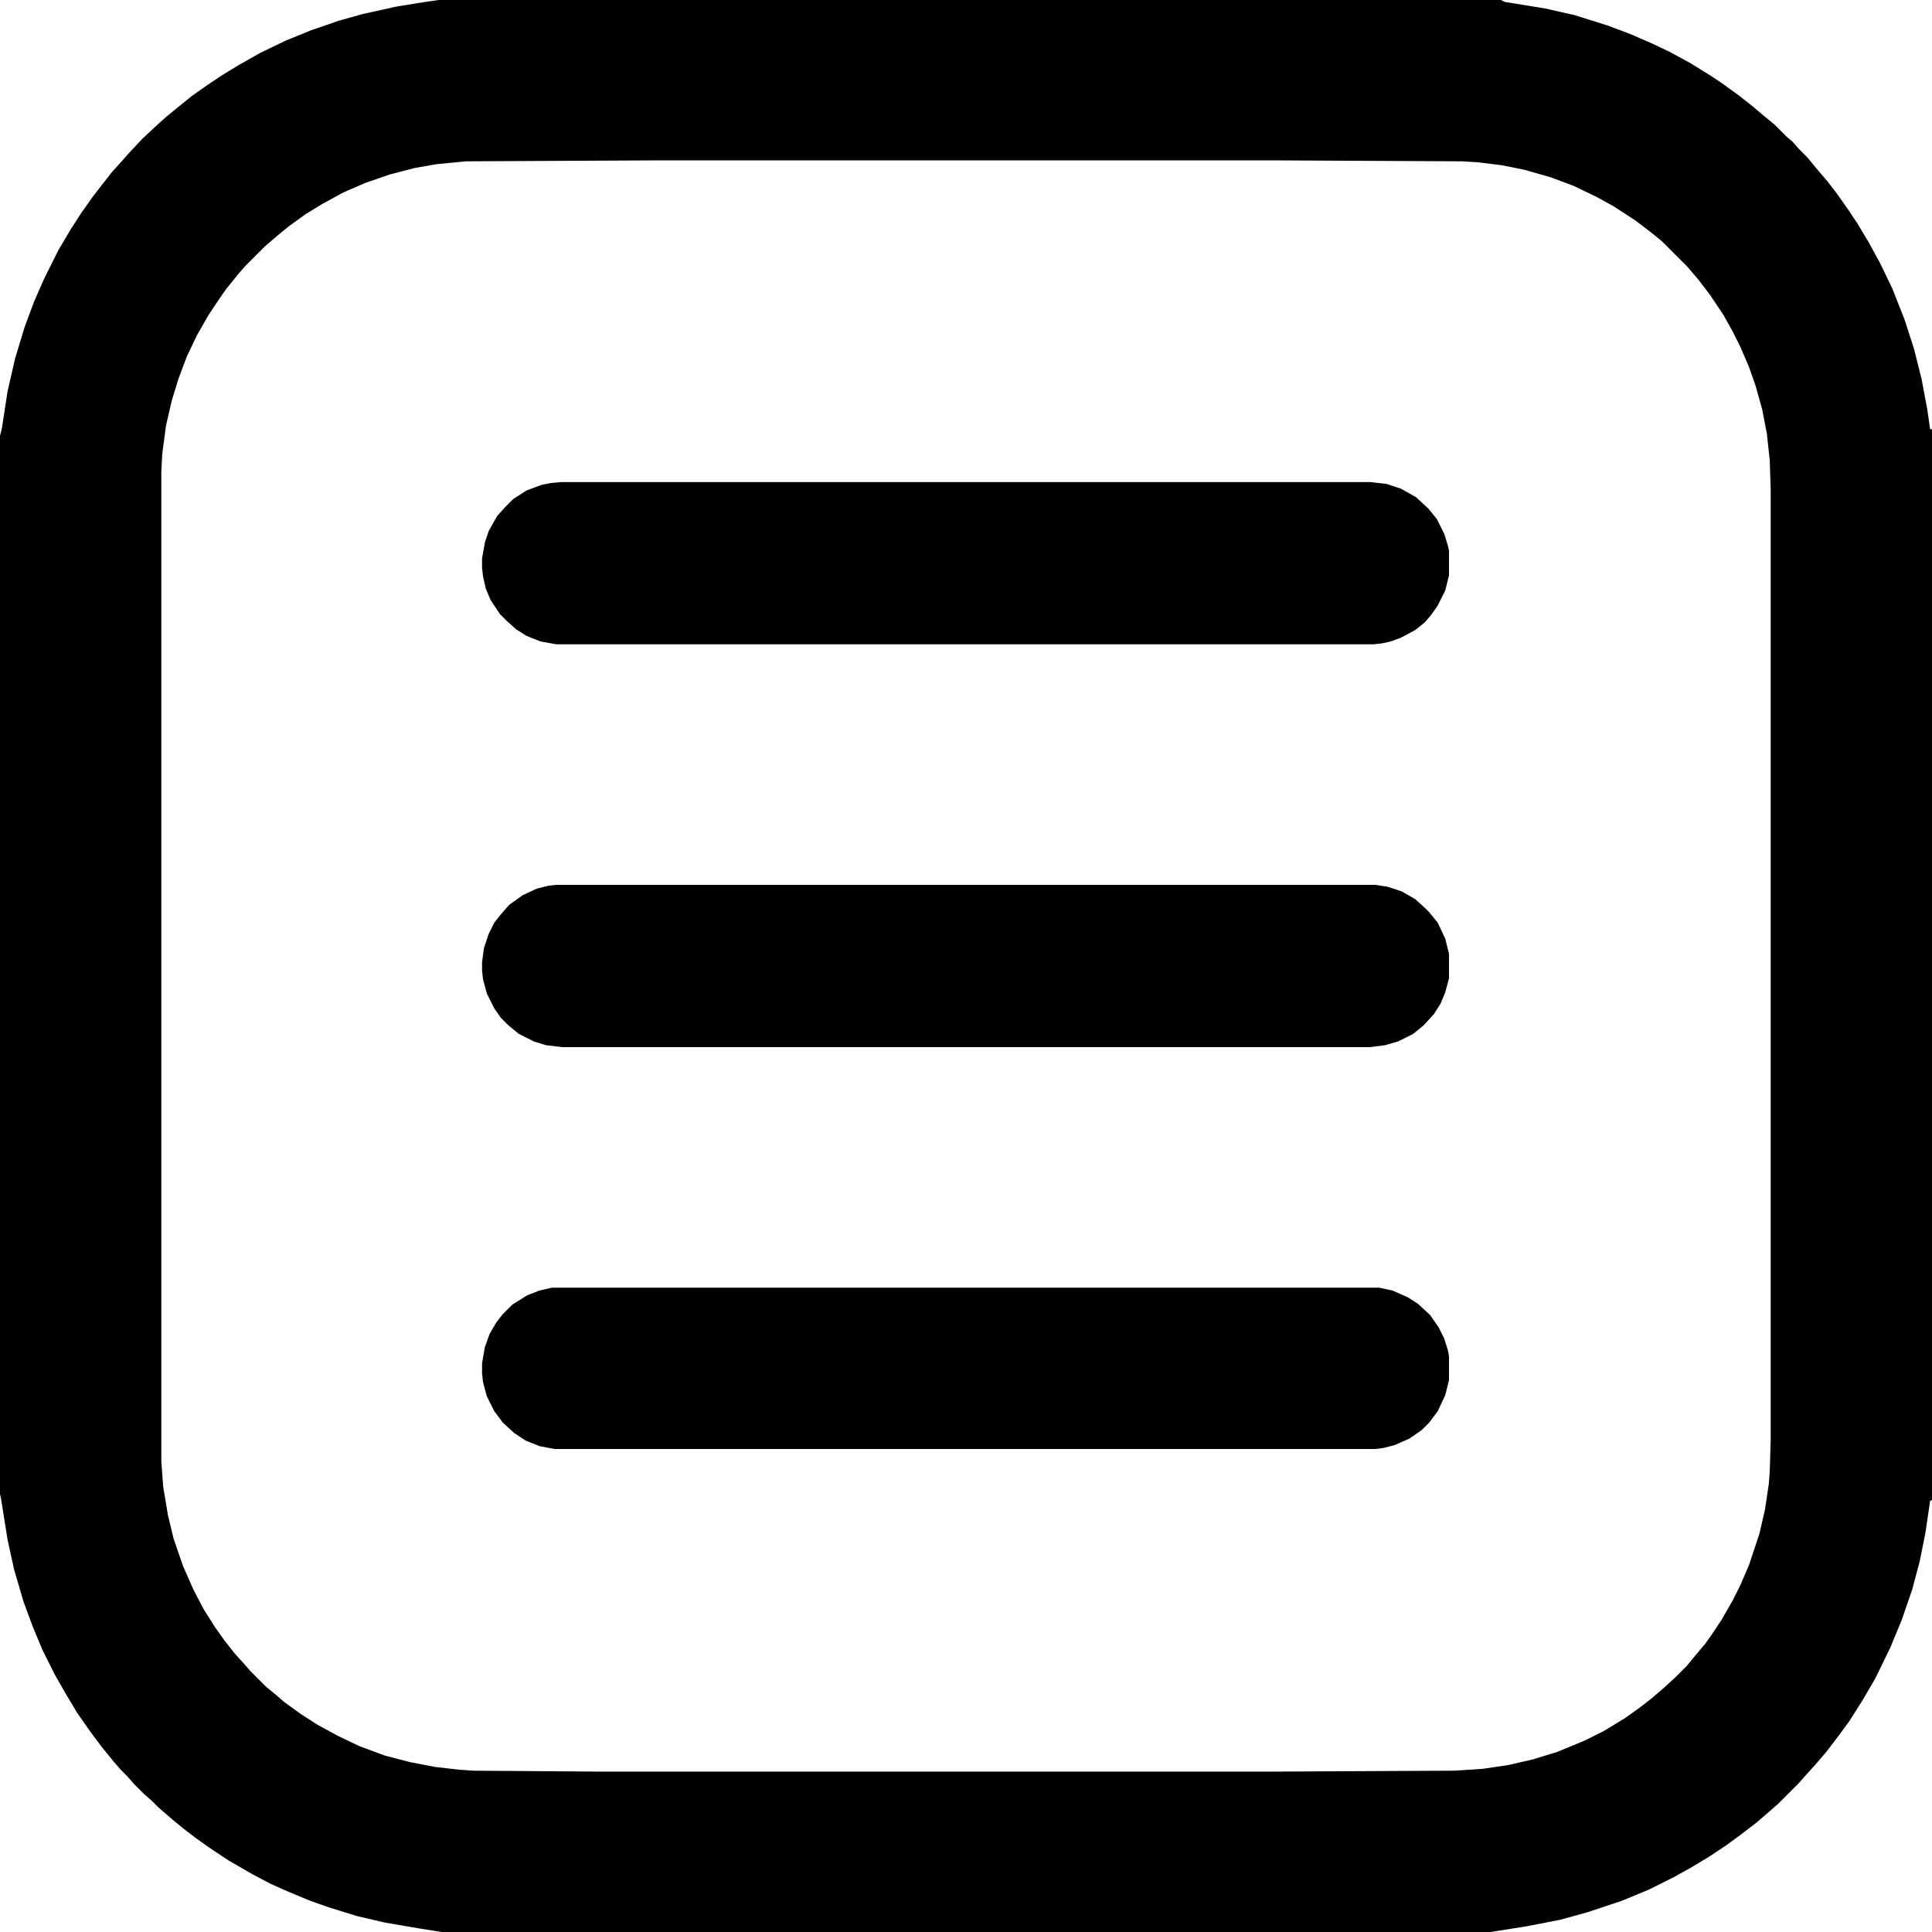
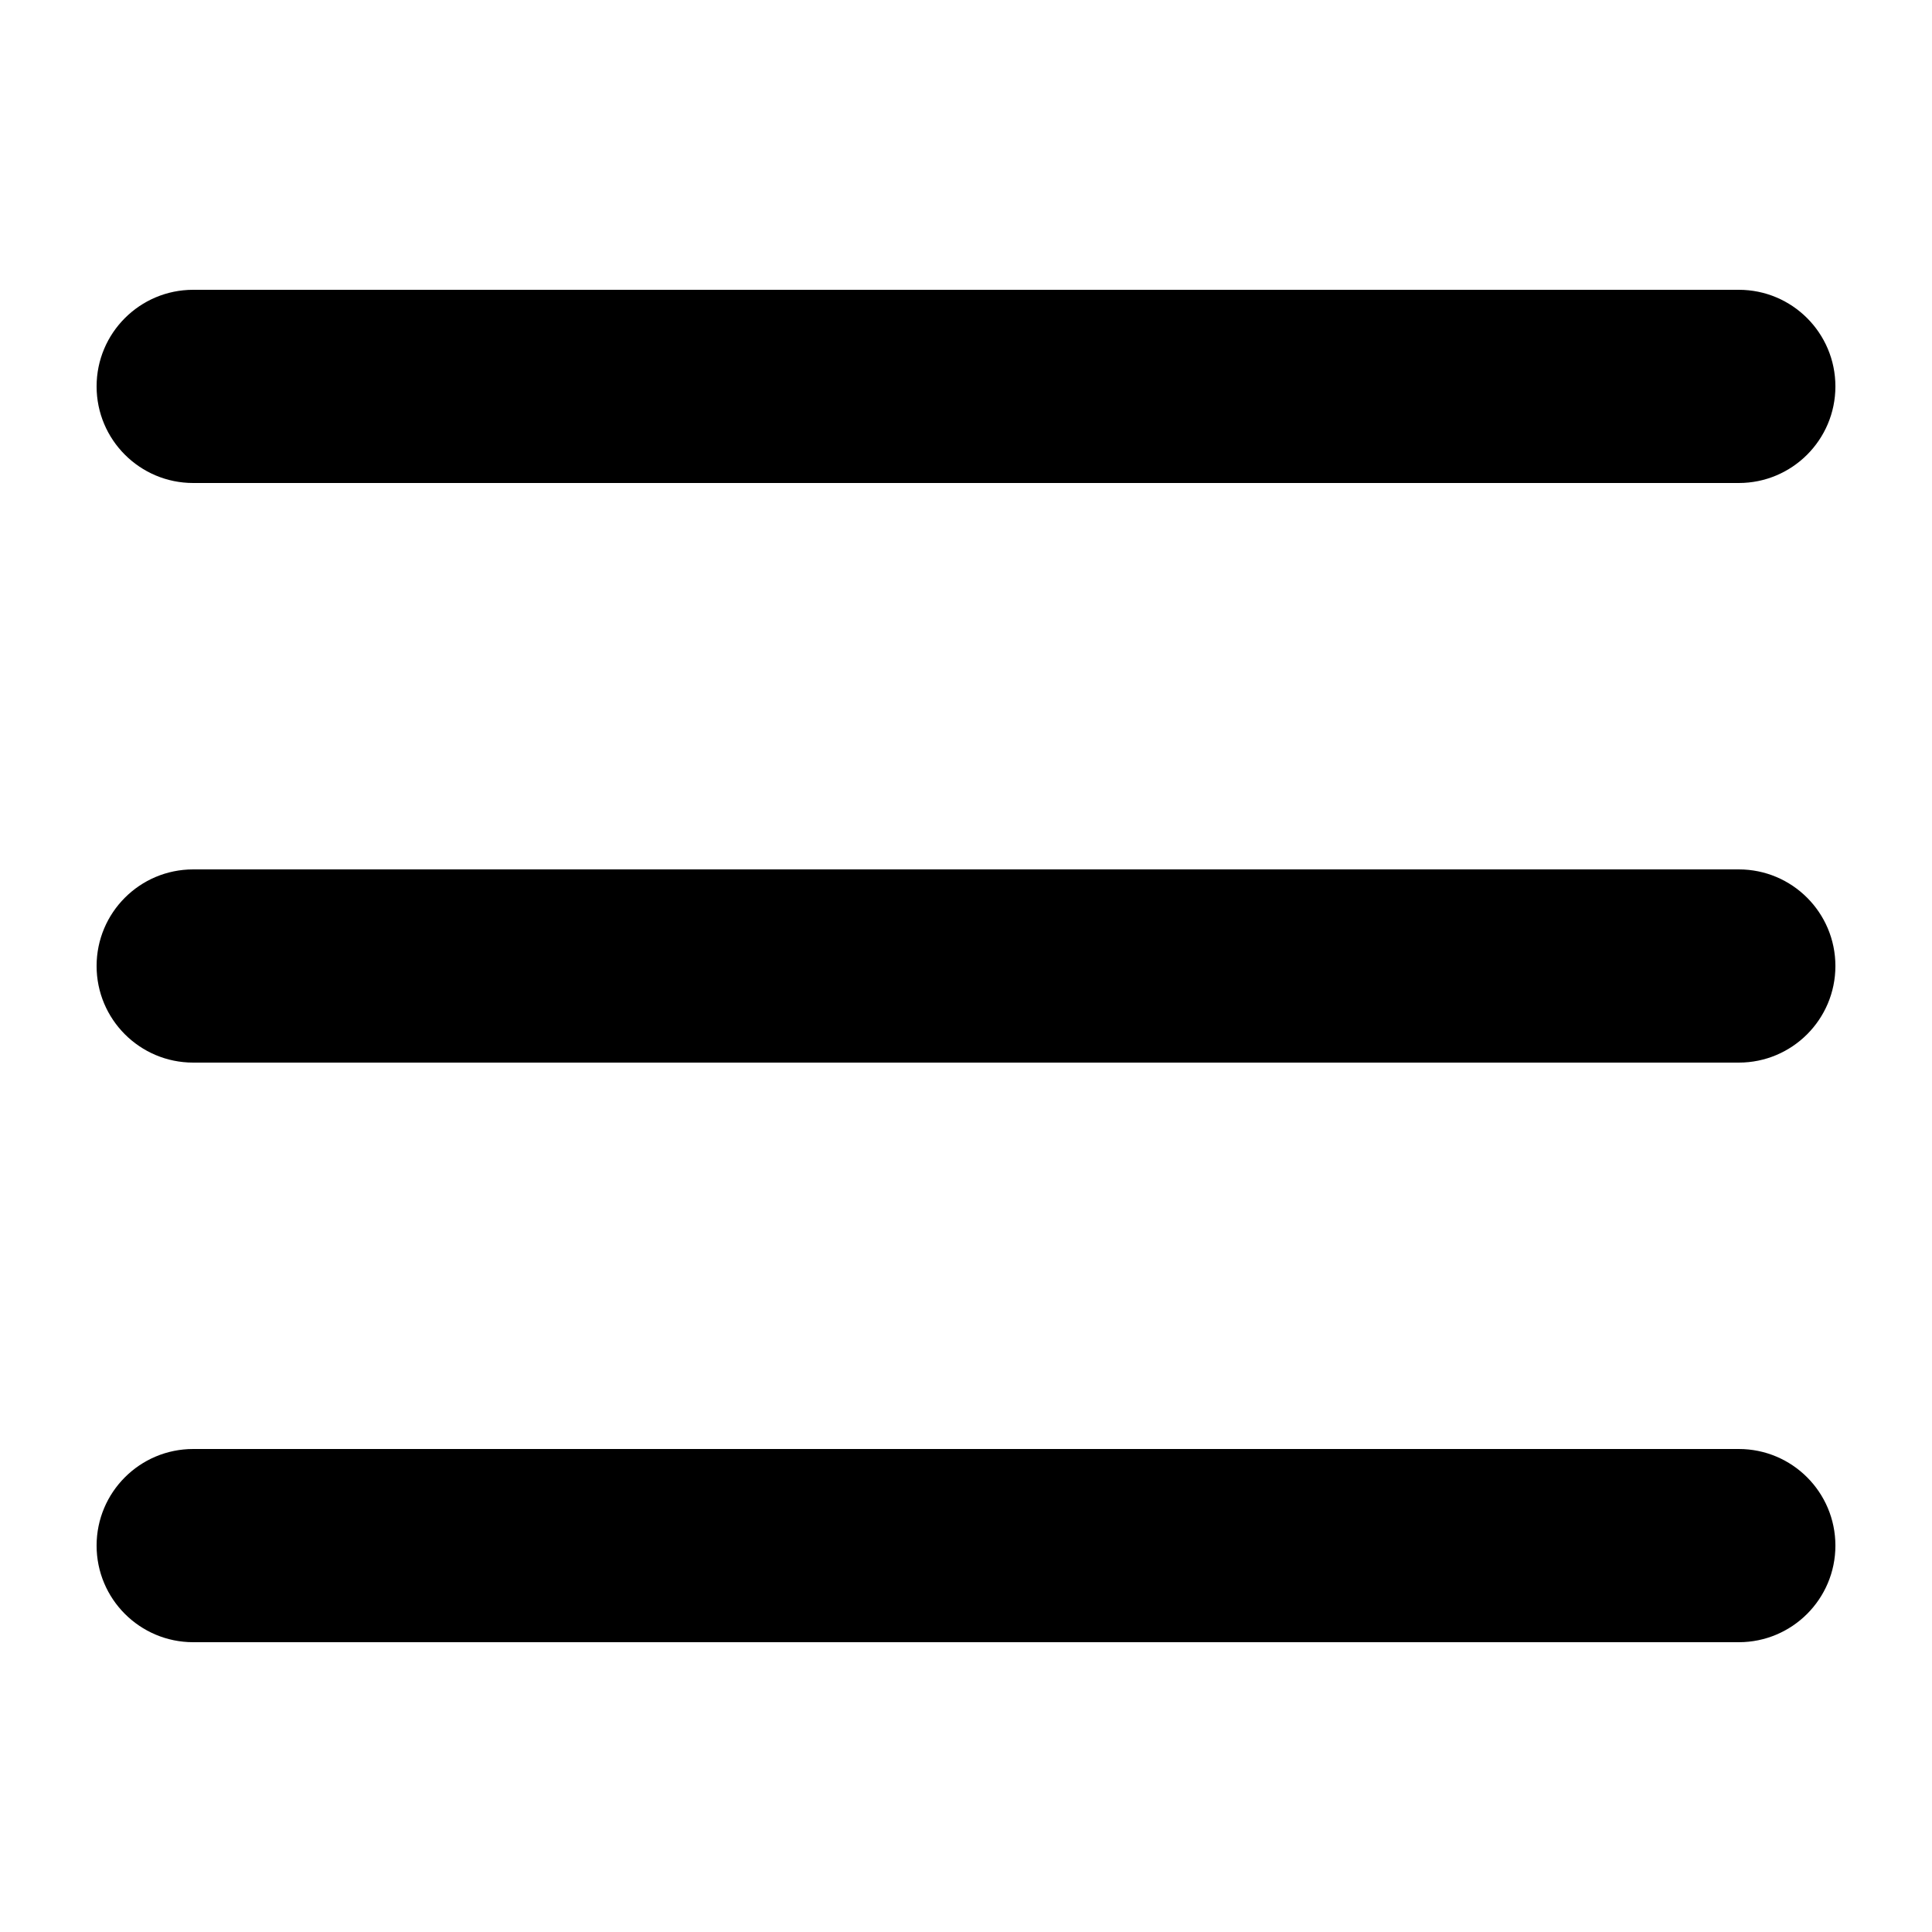
- <svg xmlns="http://www.w3.org/2000/svg" version="1.1" viewBox="0 0 2048 2048" width="512" height="512">
-   <path transform="translate(465)" d="m0 0h1126l4 2 43 7 31 7 35 11 24 9 23 10 19 9 22 12 21 13 12 8 18 13 14 11 13 11 11 9 13 13 6 5 7 8 9 9 9 11 12 14 10 13 12 17 10 15 12 20 12 22 13 27 13 33 10 31 8 32 6 32 3 21h2v1135l-2 1-5 34-6 30-8 30-11 32-12 29-16 33-14 24-14 22-11 15-13 17-12 14-10 11-7 8-22 22-8 7-15 13-17 13-15 11-18 12-20 12-18 10-26 13-29 12-36 12-29 8-36 7-38 6h-1112l-25-4-35-6-30-7-29-9-20-7-24-10-18-8-19-10-26-15-21-14-14-10-13-10-11-9-15-13-7-7-8-7-11-11-7-8-7-7-7-8-13-16-12-16-14-20-12-20-12-21-13-26-10-24-10-27-10-34-7-32-7-44-1-4v-1122l2-8 6-39 8-35 10-33 10-27 11-25 15-30 13-22 11-17 12-17 10-13 11-14 10-11 7-8 15-16 15-14 10-9 11-9 16-13 17-12 15-10 18-11 23-13 27-13 27-11 29-10 25-7 36-8 31-5zm232 170-203 1-31 3-23 4-27 7-26 9-23 10-22 12-18 11-18 13-11 9-14 12-21 21-7 8-13 16-7 10-12 18-12 21-11 23-9 24-7 23-6 26-4 30-1 19v1049l2 27 5 30 6 25 10 29 11 25 11 21 12 19 10 14 11 14 10 11 7 8 16 16 11 9 8 7 18 13 17 11 22 12 23 11 27 10 27 7 26 5 26 3 15 1 138 1h702l200-1 30-2 27-4 26-6 26-8 29-12 20-10 23-14 14-10 13-10 14-12 12-11 12-12 9-11 11-13 7-10 10-15 12-21 8-16 9-21 11-33 6-26 4-27 1-13 1-33v-1008l-1-31-3-28-5-26-7-25-7-20-9-21-8-16-10-18-14-21-13-17-12-14-26-26-11-9-17-13-23-15-18-10-25-12-24-9-28-8-25-5-25-3-16-1-199-1z" />
-   <path transform="translate(595,511)" d="m0 0h857l18 2 15 5 16 9 13 12 9 11 8 16 4 13 1 5v26l-4 16-8 16-7 10-7 8-10 8-15 8-11 4-9 2-9 1h-866l-17-3-15-6-11-7-10-9-7-7-10-15-5-12-3-13-1-9v-10l3-17 4-12 9-16 9-10 8-8 14-9 16-6 10-2z" />
-   <path transform="translate(589,938)" d="m0 0h869l13 2 15 5 14 8 10 9 5 5 9 11 8 17 4 16v26l-4 15-5 12-7 11-11 12-11 9-16 8-14 4-16 2h-856l-17-2-13-4-16-8-11-9-8-8-7-10-8-16-4-15-1-9v-9l2-15 5-15 6-12 8-10 8-9 14-10 15-7 12-3z" />
-   <path transform="translate(585,1365)" d="m0 0h877l14 3 16 7 11 7 13 12 9 13 6 12 4 13 1 6v25l-4 16-8 17-9 12-8 8-13 9-16 7-12 3-8 1h-870l-16-3-15-6-12-8-12-11-9-12-8-16-4-15-1-9v-11l3-17 5-14 7-12 7-9 10-10 16-10 13-5z" />
-   <path transform="translate(460,2047)" d="m0 0 4 1z" />
+ <svg xmlns="http://www.w3.org/2000/svg" width="800px" height="800px" viewBox="0 0 20 20" fill="none">
+   <path fill="#000000" fill-rule="evenodd" d="M19 4a1 1 0 01-1 1H2a1 1 0 010-2h16a1 1 0 011 1zm0 6a1 1 0 01-1 1H2a1 1 0 110-2h16a1 1 0 011 1zm-1 7a1 1 0 100-2H2a1 1 0 100 2h16z" />
</svg>
